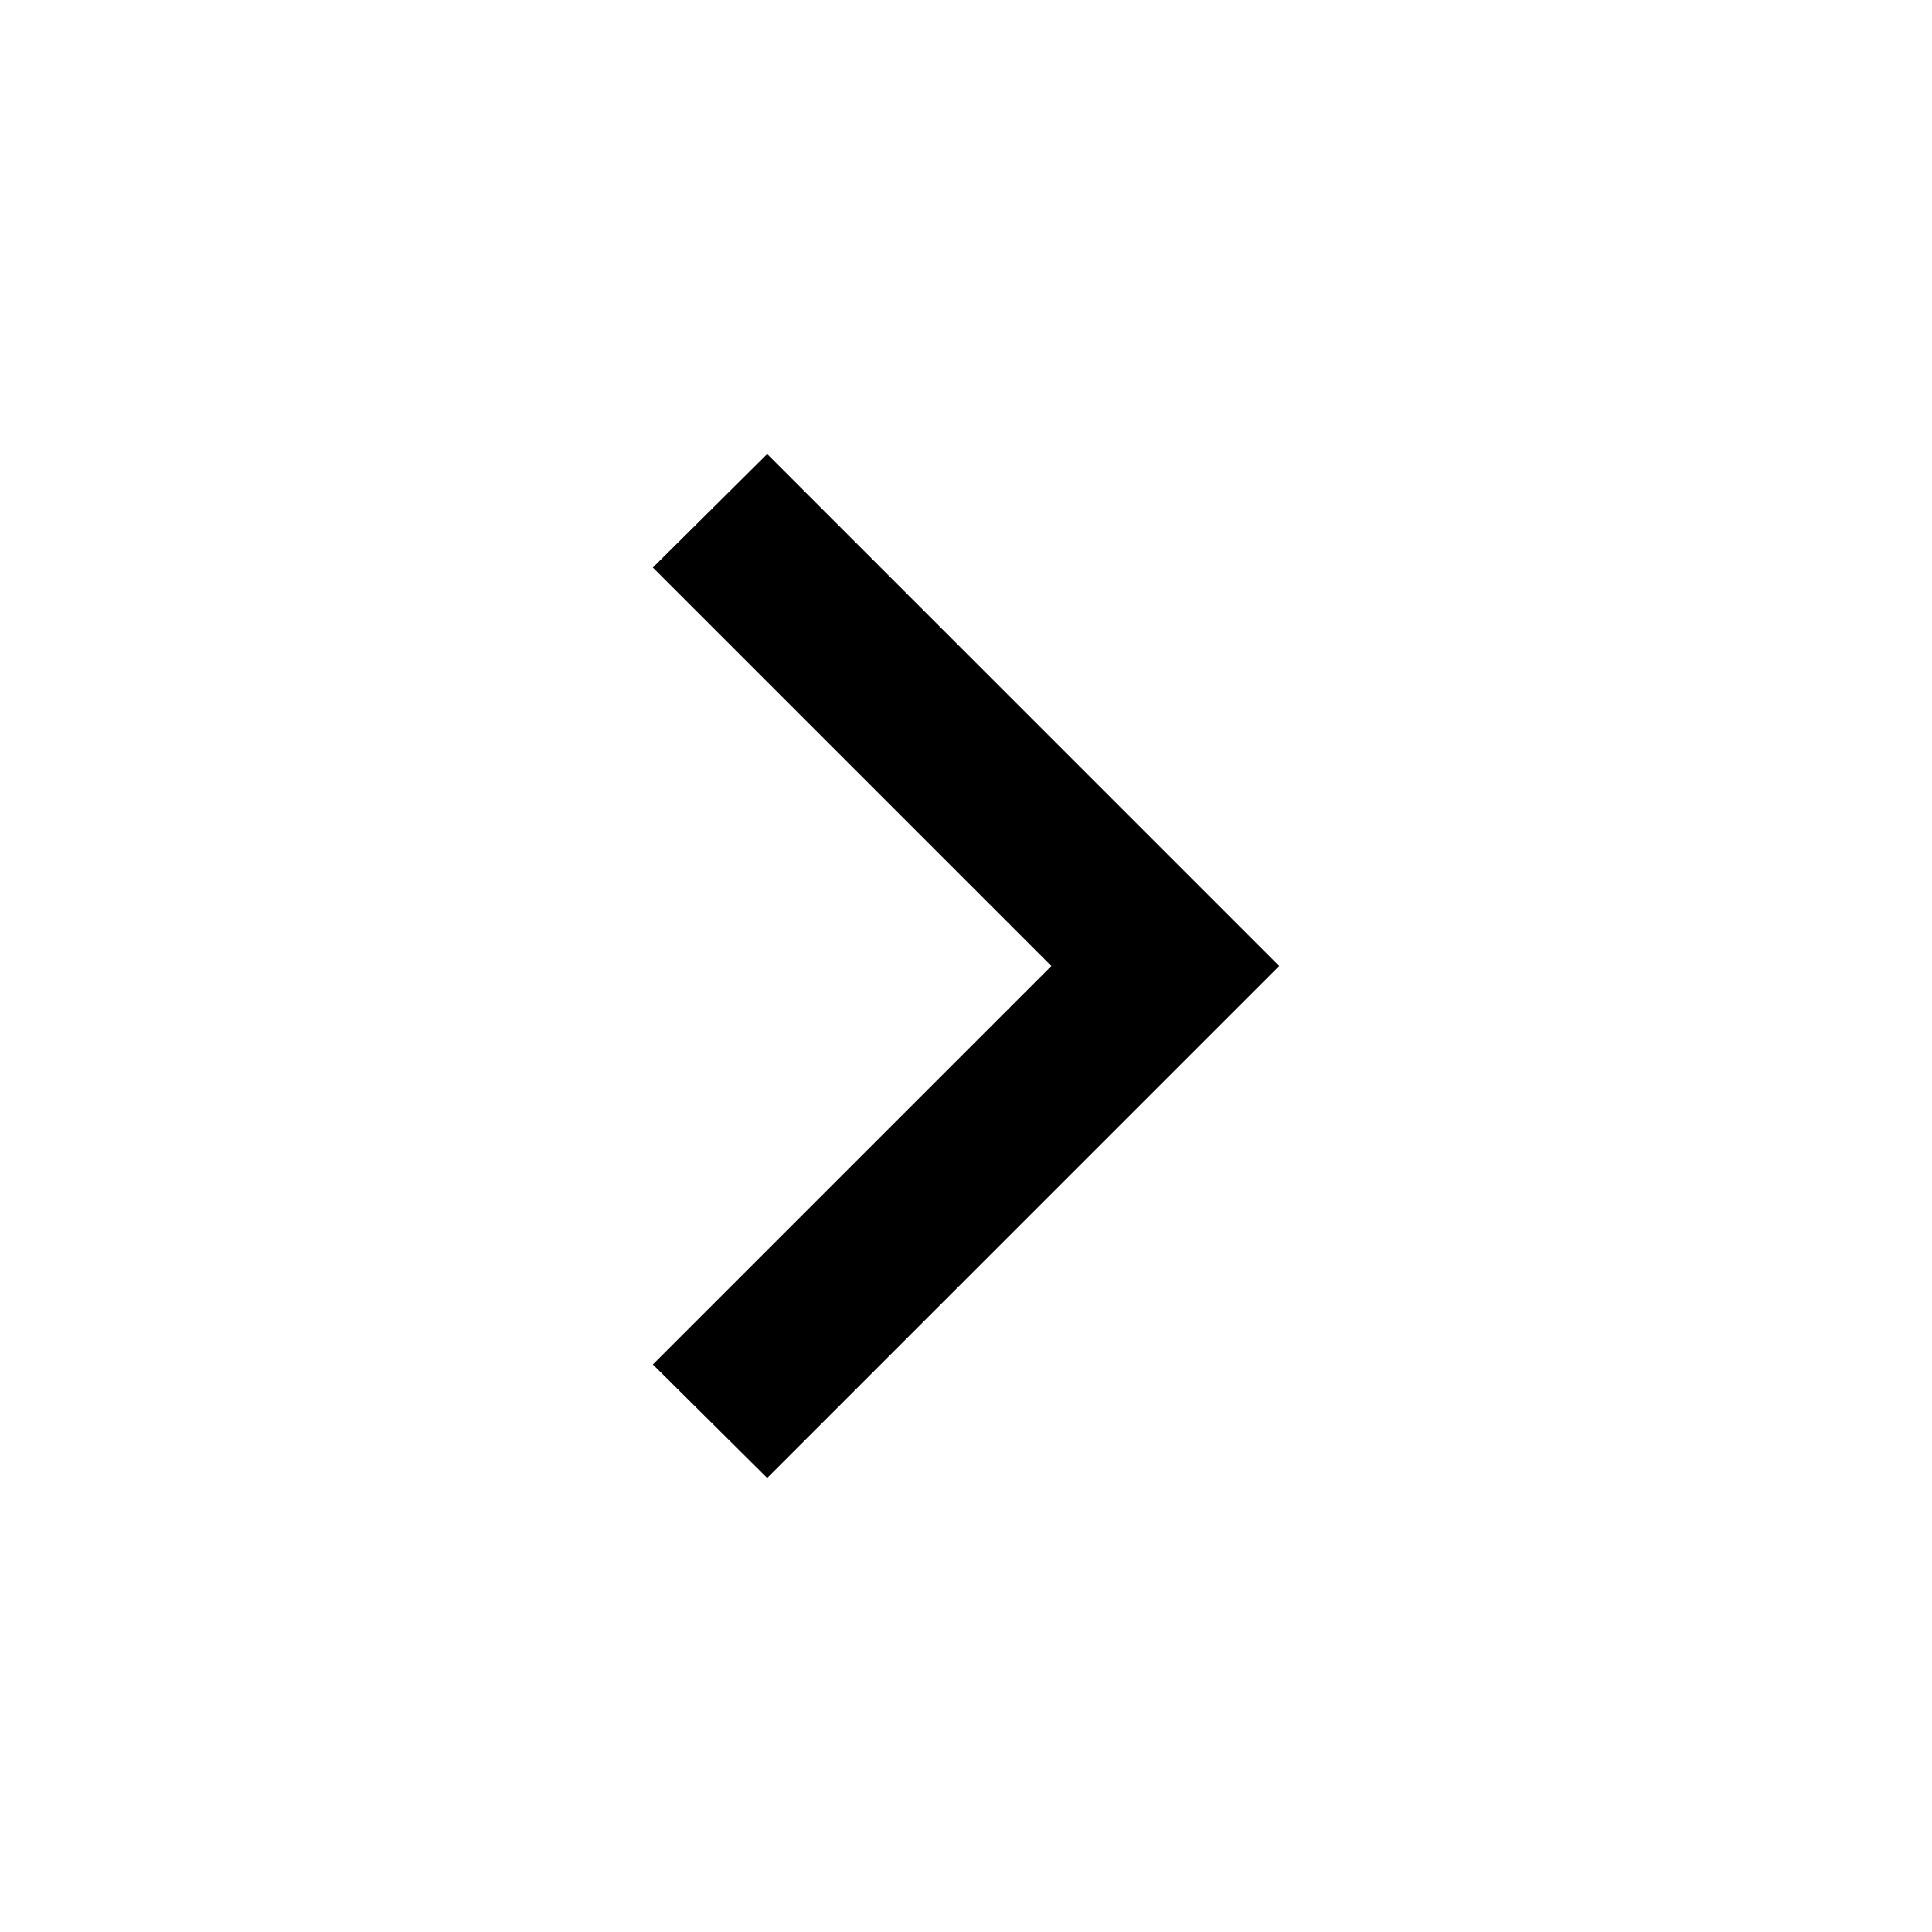
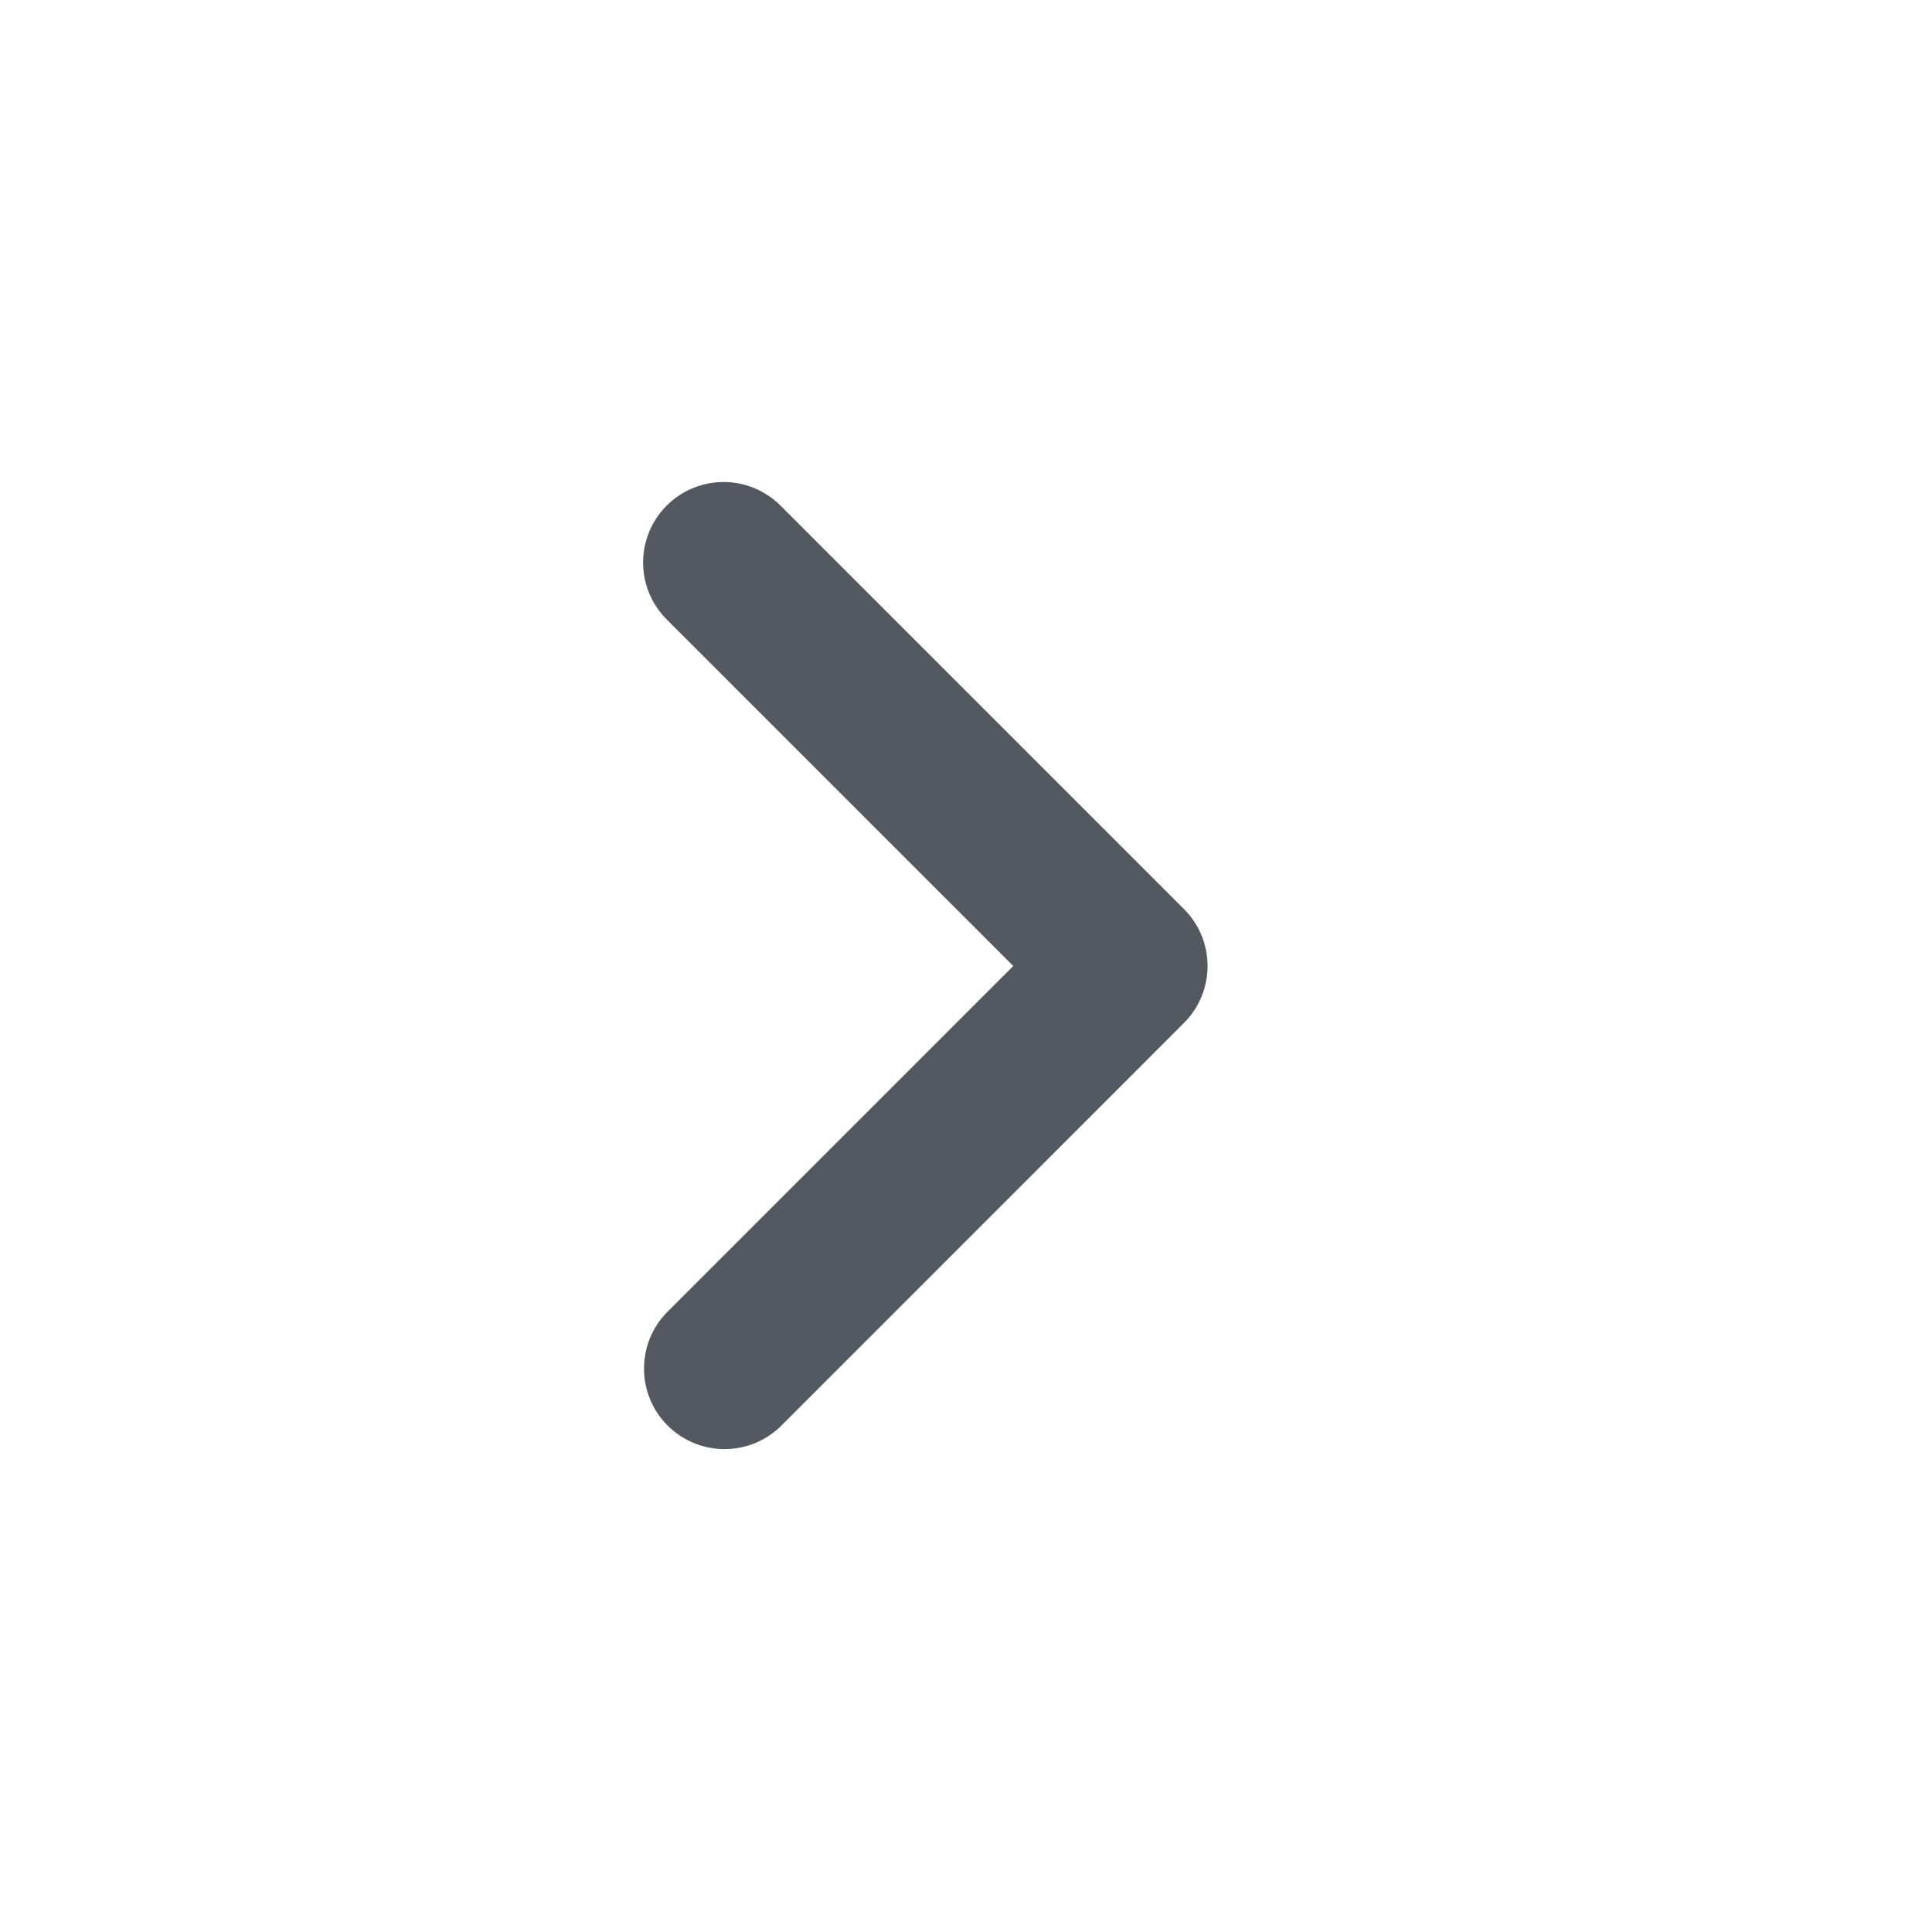
- <svg xmlns="http://www.w3.org/2000/svg" viewBox="0 0 24 24">
-   <g id="angle-right">
-     <polygon id="angle-right-2" data-name="angle-right" points="9.53 18.36 8.11 16.95 13.06 12 8.11 7.05 9.53 5.64 15.89 12 9.53 18.36" />
-   </g>
+ <svg xmlns="http://www.w3.org/2000/svg" width="24" height="24" viewBox="0 0 24 24">
+   <path fill="#53595E" fill-rule="evenodd" d="M8.294 7.707a1 1 0 1 1 1.414-1.414l5 5a1 1 0 0 1 0 1.414l-5 5.001a1 1 0 0 1-1.415-1.414L12.587 12 8.294 7.707z" />
</svg>
